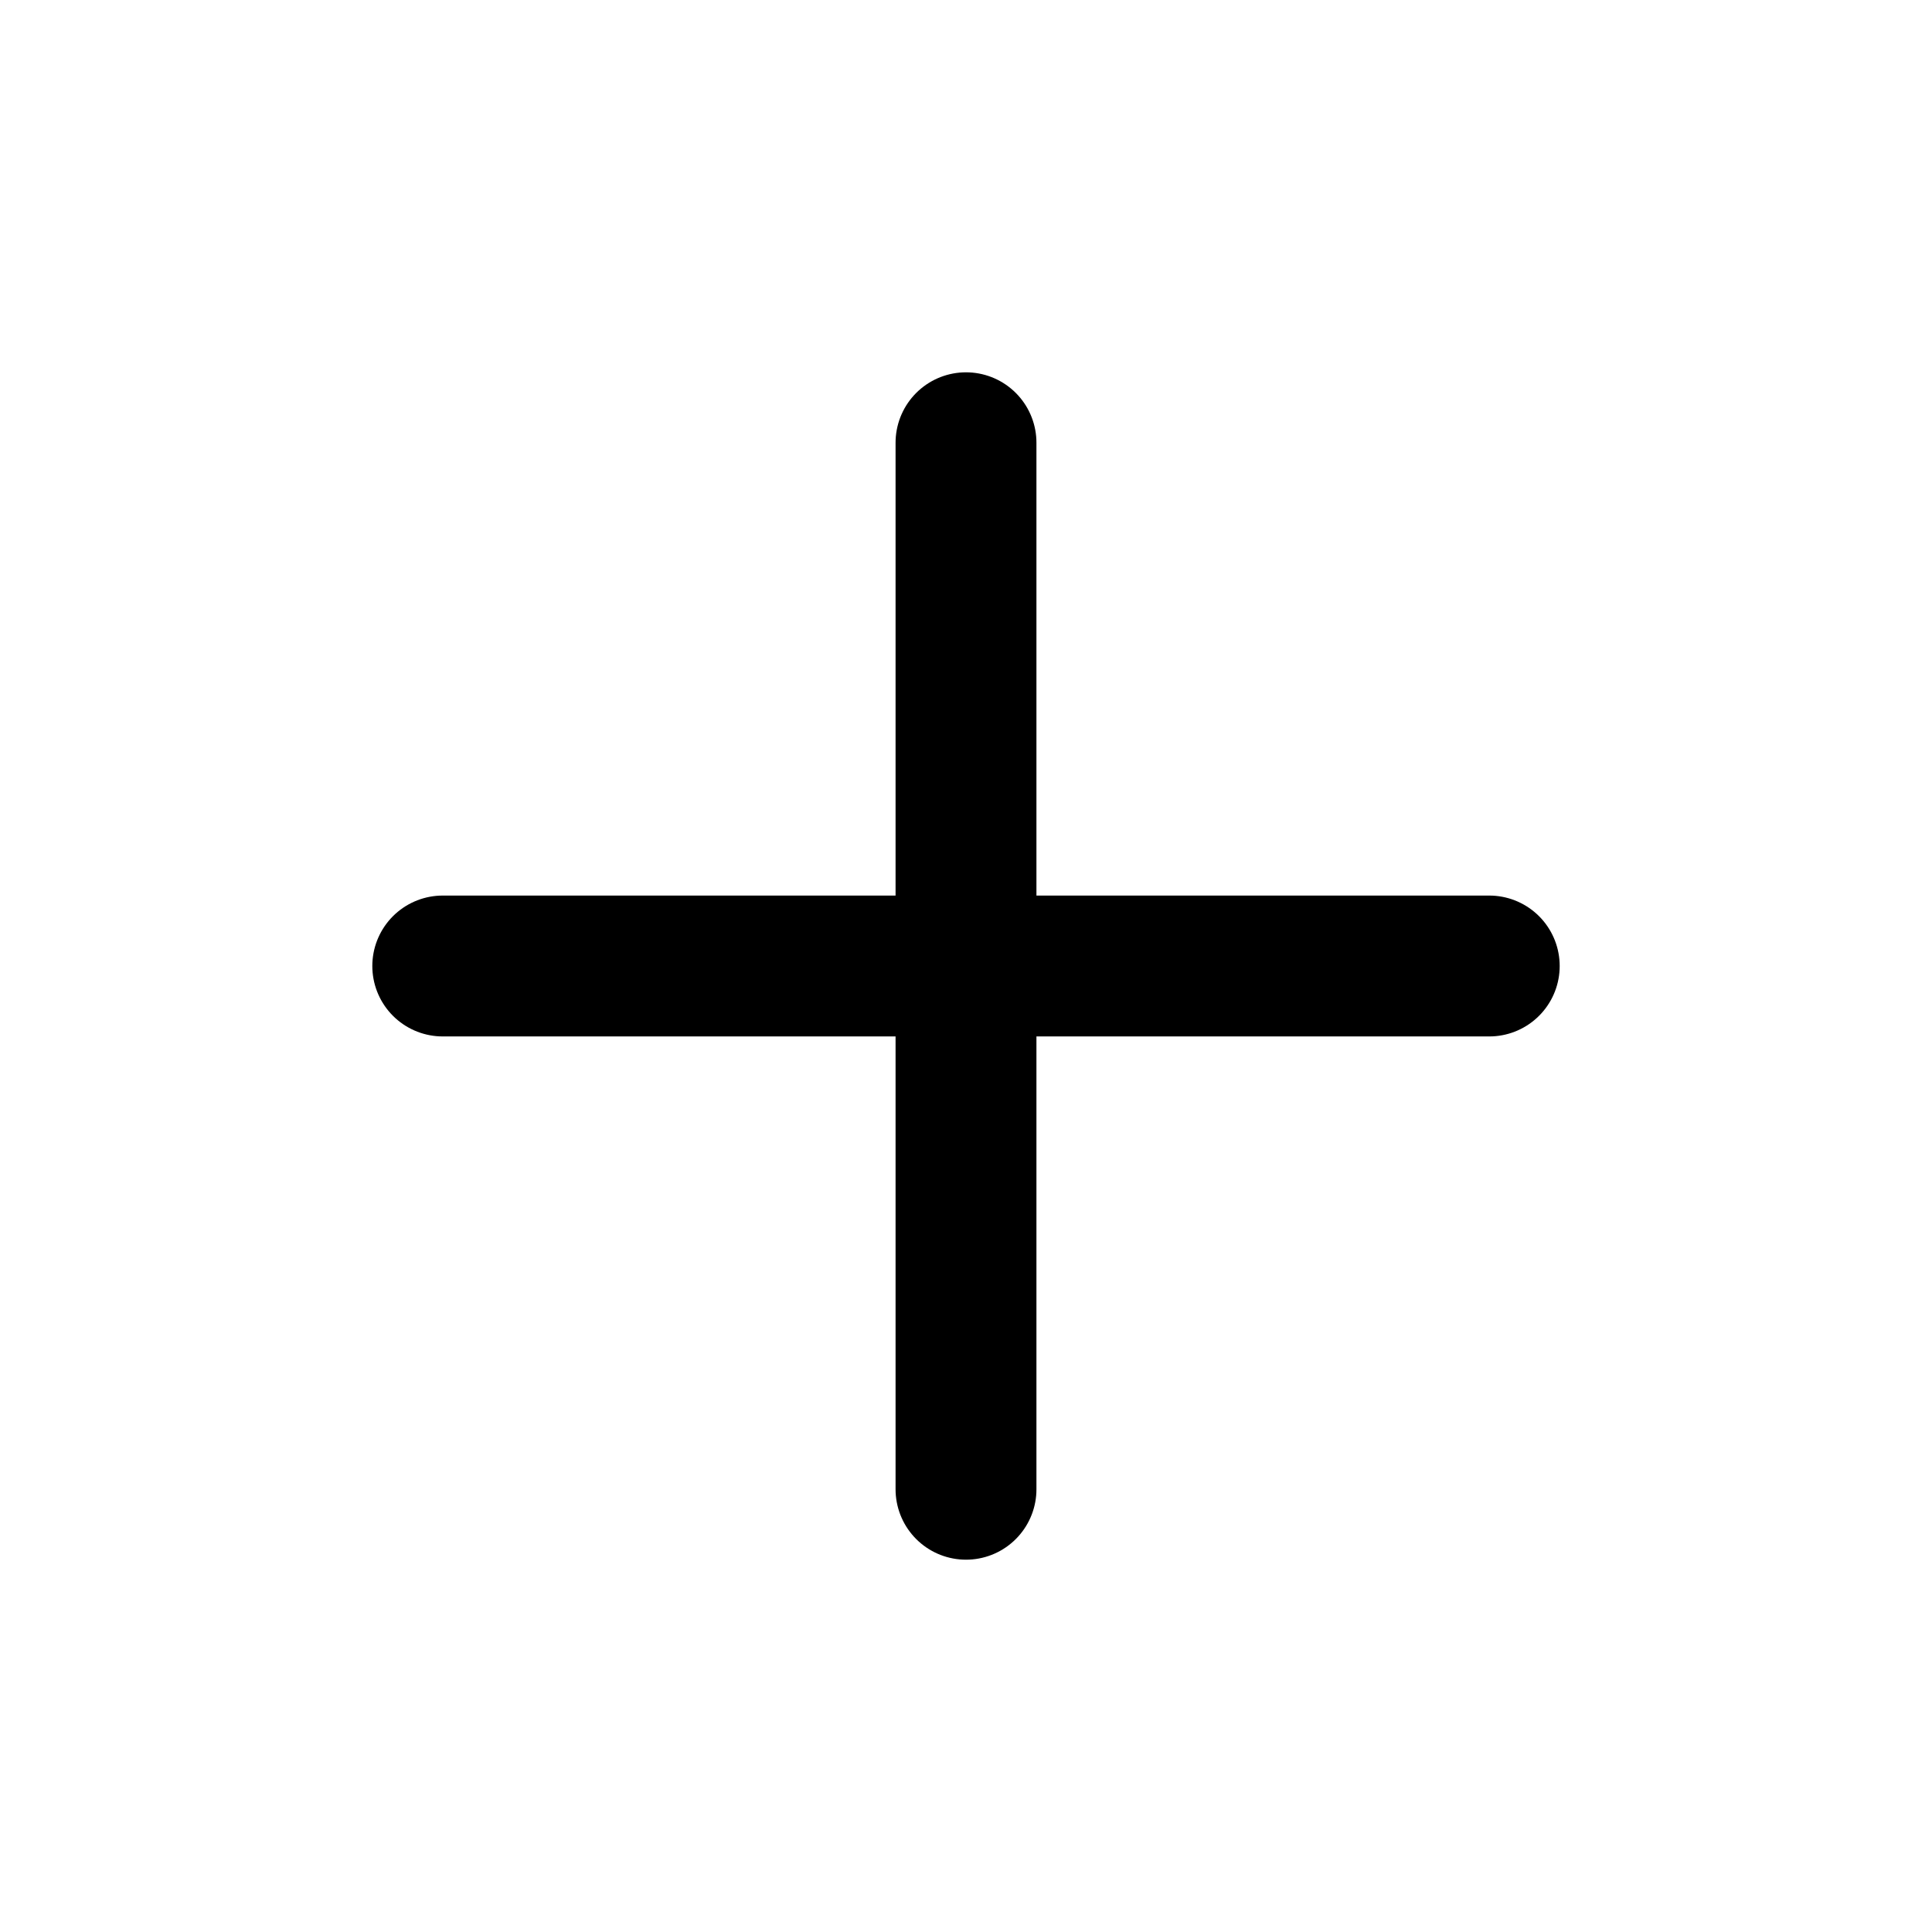
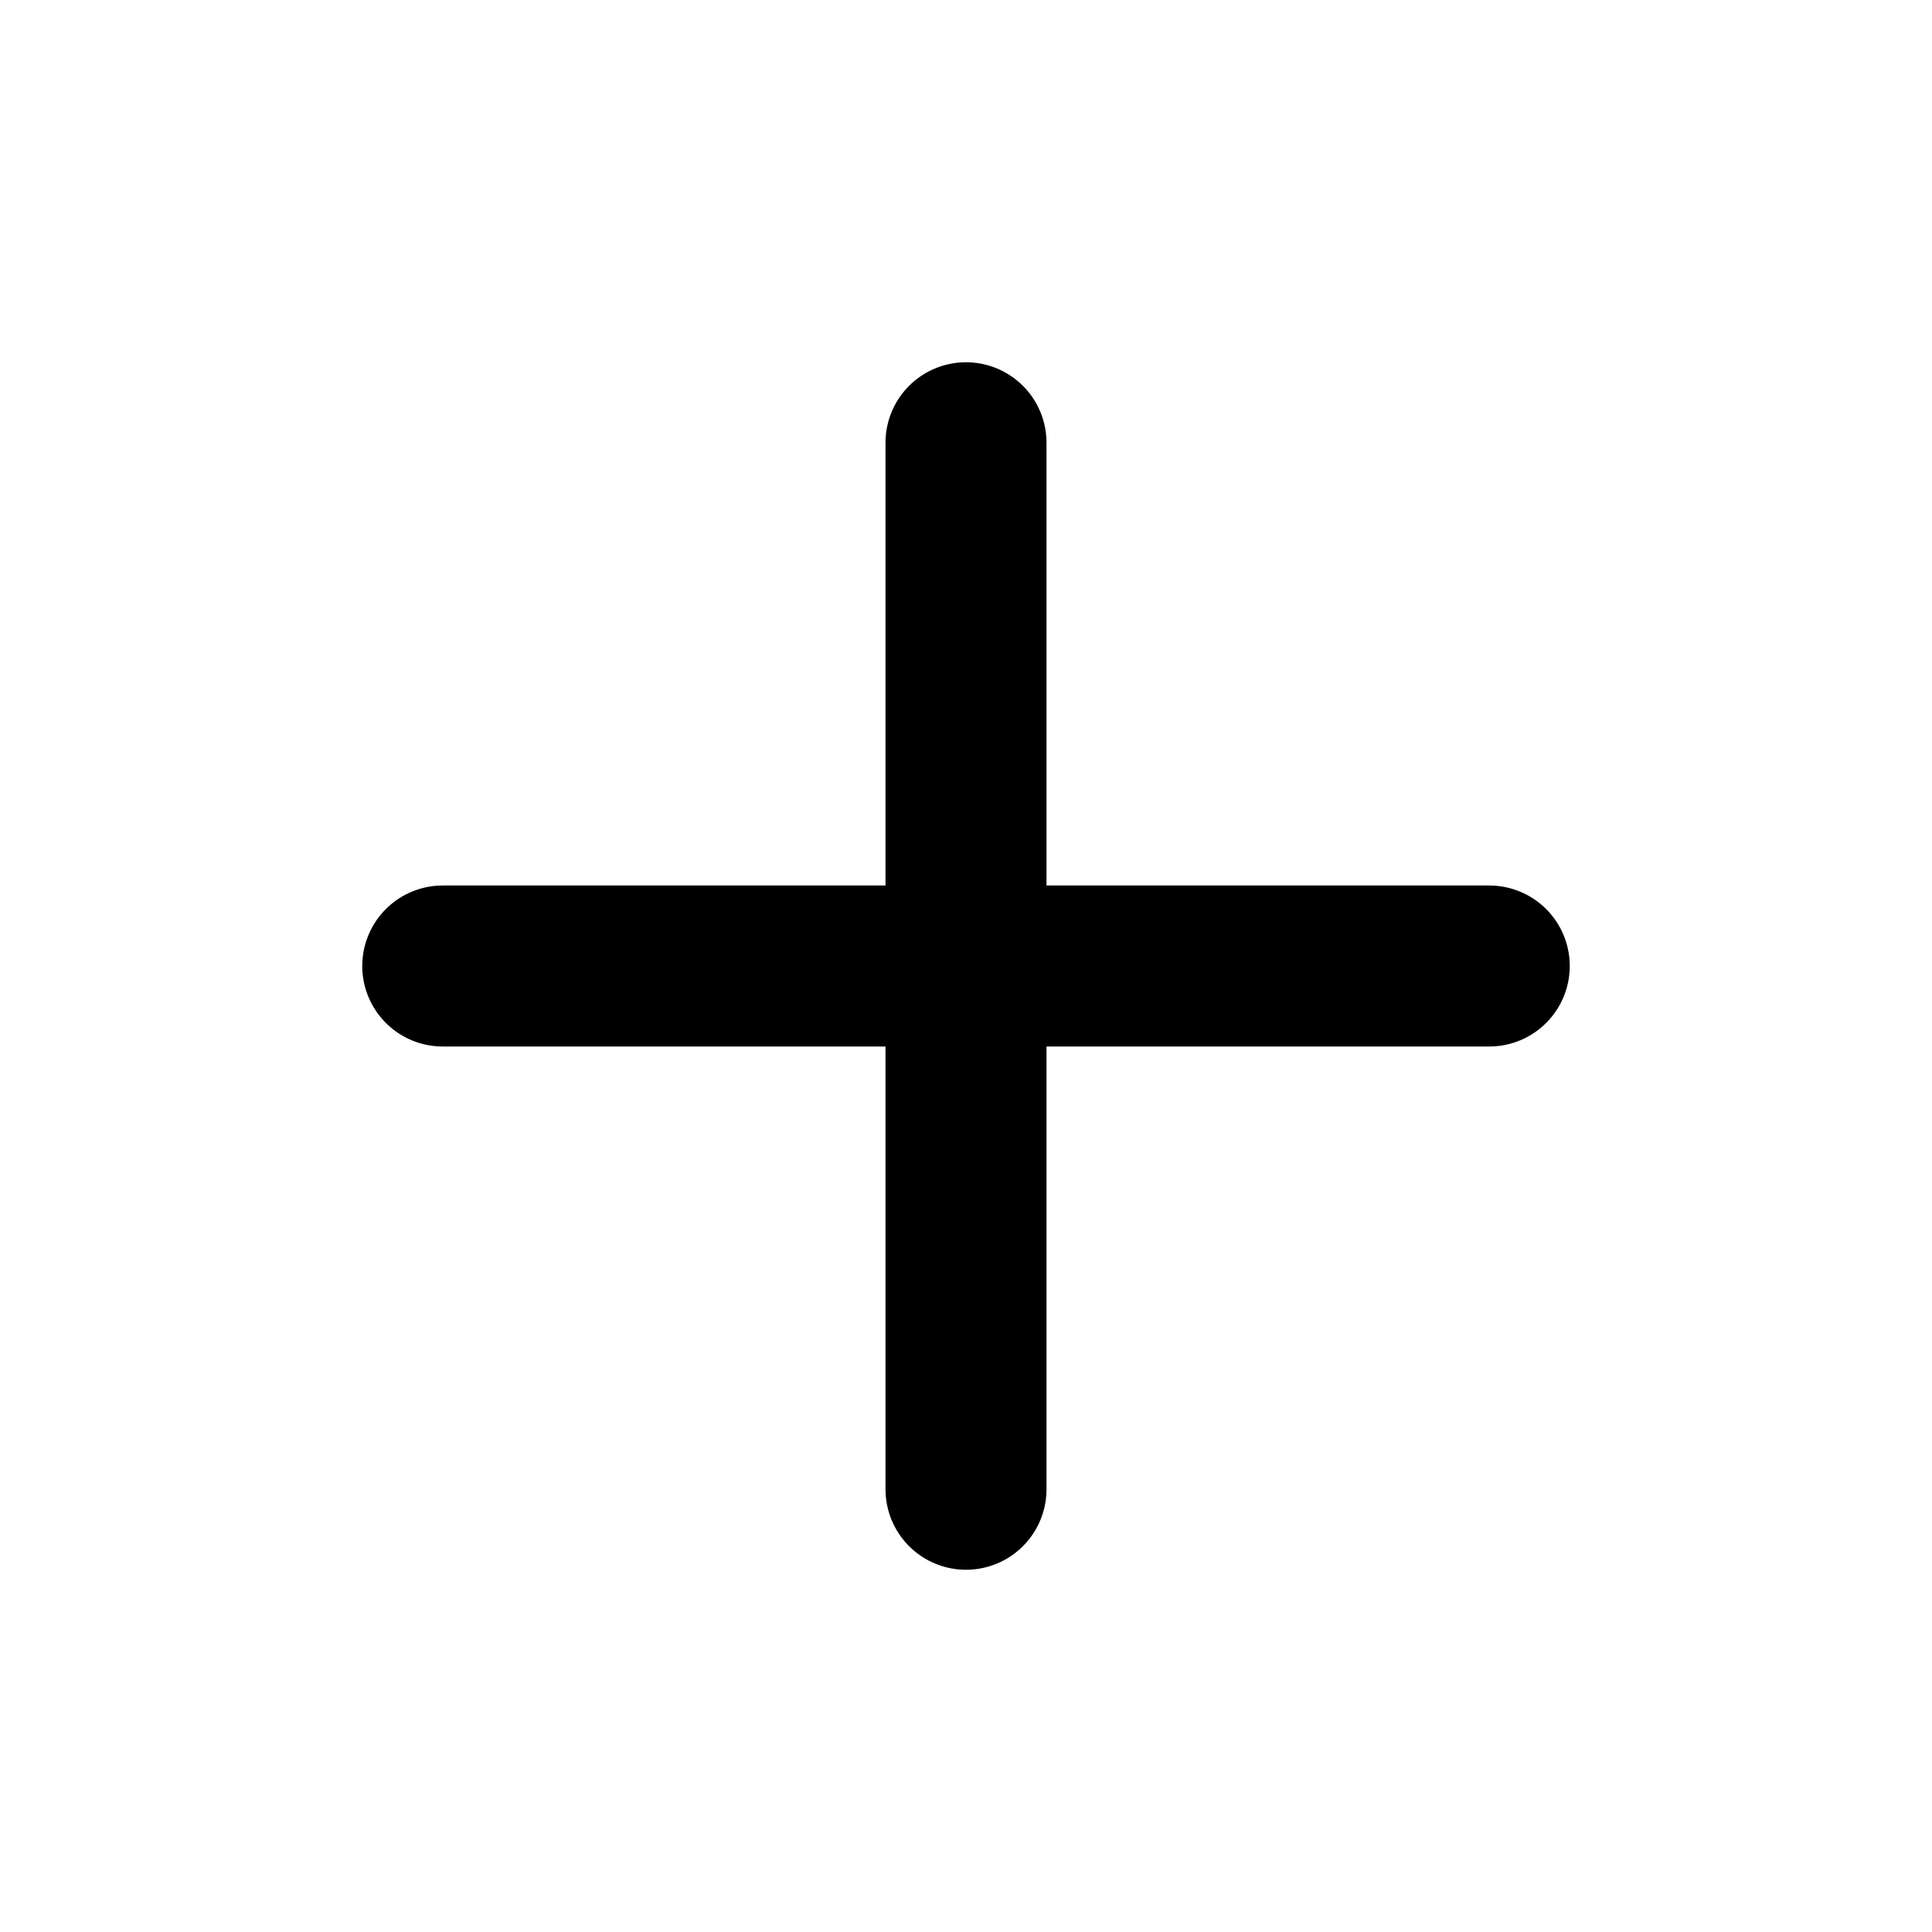
- <svg xmlns="http://www.w3.org/2000/svg" width="16" height="16" viewBox="0 0 24 24" fill="none" stroke="currentColor" stroke-width="1.75" stroke-linecap="round" stroke-linejoin="round">
+ <svg xmlns="http://www.w3.org/2000/svg" width="16" height="16" viewBox="0 0 24 24" fill="none" stroke="currentColor" stroke-width="2" stroke-linecap="round" stroke-linejoin="round">
  <path d="M12 5.5v13M5.5 12h13" />
</svg>
